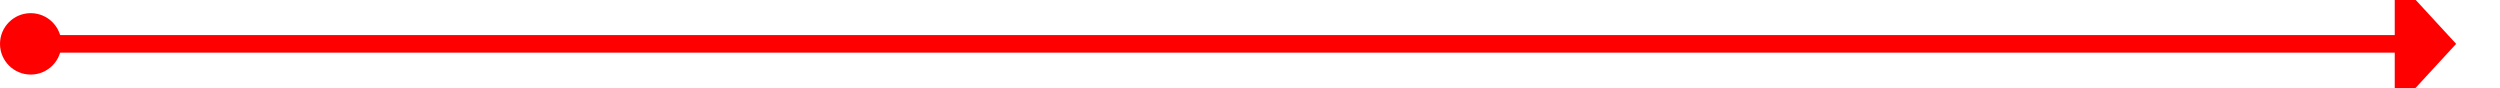
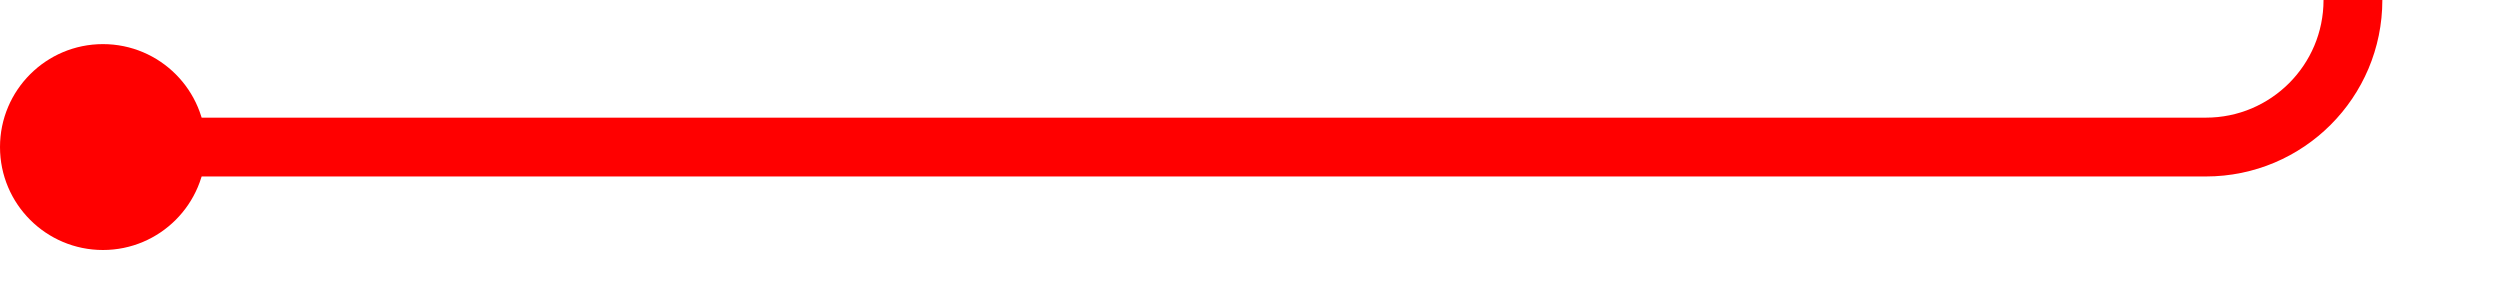
- <svg xmlns="http://www.w3.org/2000/svg" version="1.1" width="285px" height="10px" preserveAspectRatio="xMinYMid meet" viewBox="2329 582  285 8">
-   <path d="M 2331 586  L 2603 586  " stroke-width="2" stroke="#ff0000" fill="none" />
-   <path d="M 2332.5 582.5  A 3.5 3.5 0 0 0 2329 586 A 3.5 3.5 0 0 0 2332.5 589.5 A 3.5 3.5 0 0 0 2336 586 A 3.5 3.5 0 0 0 2332.5 582.5 Z M 2602 593.6  L 2609 586  L 2602 578.4  L 2602 593.6  Z " fill-rule="nonzero" fill="#ff0000" stroke="none" />
+ <svg xmlns="http://www.w3.org/2000/svg" version="1.1" width="85px" height="10px" preserveAspectRatio="xMinYMid meet" viewBox="1099 599  85 8">
+   <path d="M 1101 603  L 1174 603  A 5 5 0 0 0 1179 598 L 1179 75.667  A 5 5 0 0 1 1184 70.667 L 2167 70.667  A 5 5 0 0 1 2172 75.667 L 2172 99  " stroke-width="2" stroke="#ff0000" fill="none" />
+   <path d="M 1102.5 599.5  A 3.5 3.5 0 0 0 1099 603 A 3.5 3.5 0 0 0 1102.5 606.5 A 3.5 3.5 0 0 0 1106 603 A 3.5 3.5 0 0 0 1102.5 599.5 Z M 2164.4 98  L 2172 105  L 2179.6 98  L 2164.4 98  Z " fill-rule="nonzero" fill="#ff0000" stroke="none" />
</svg>
